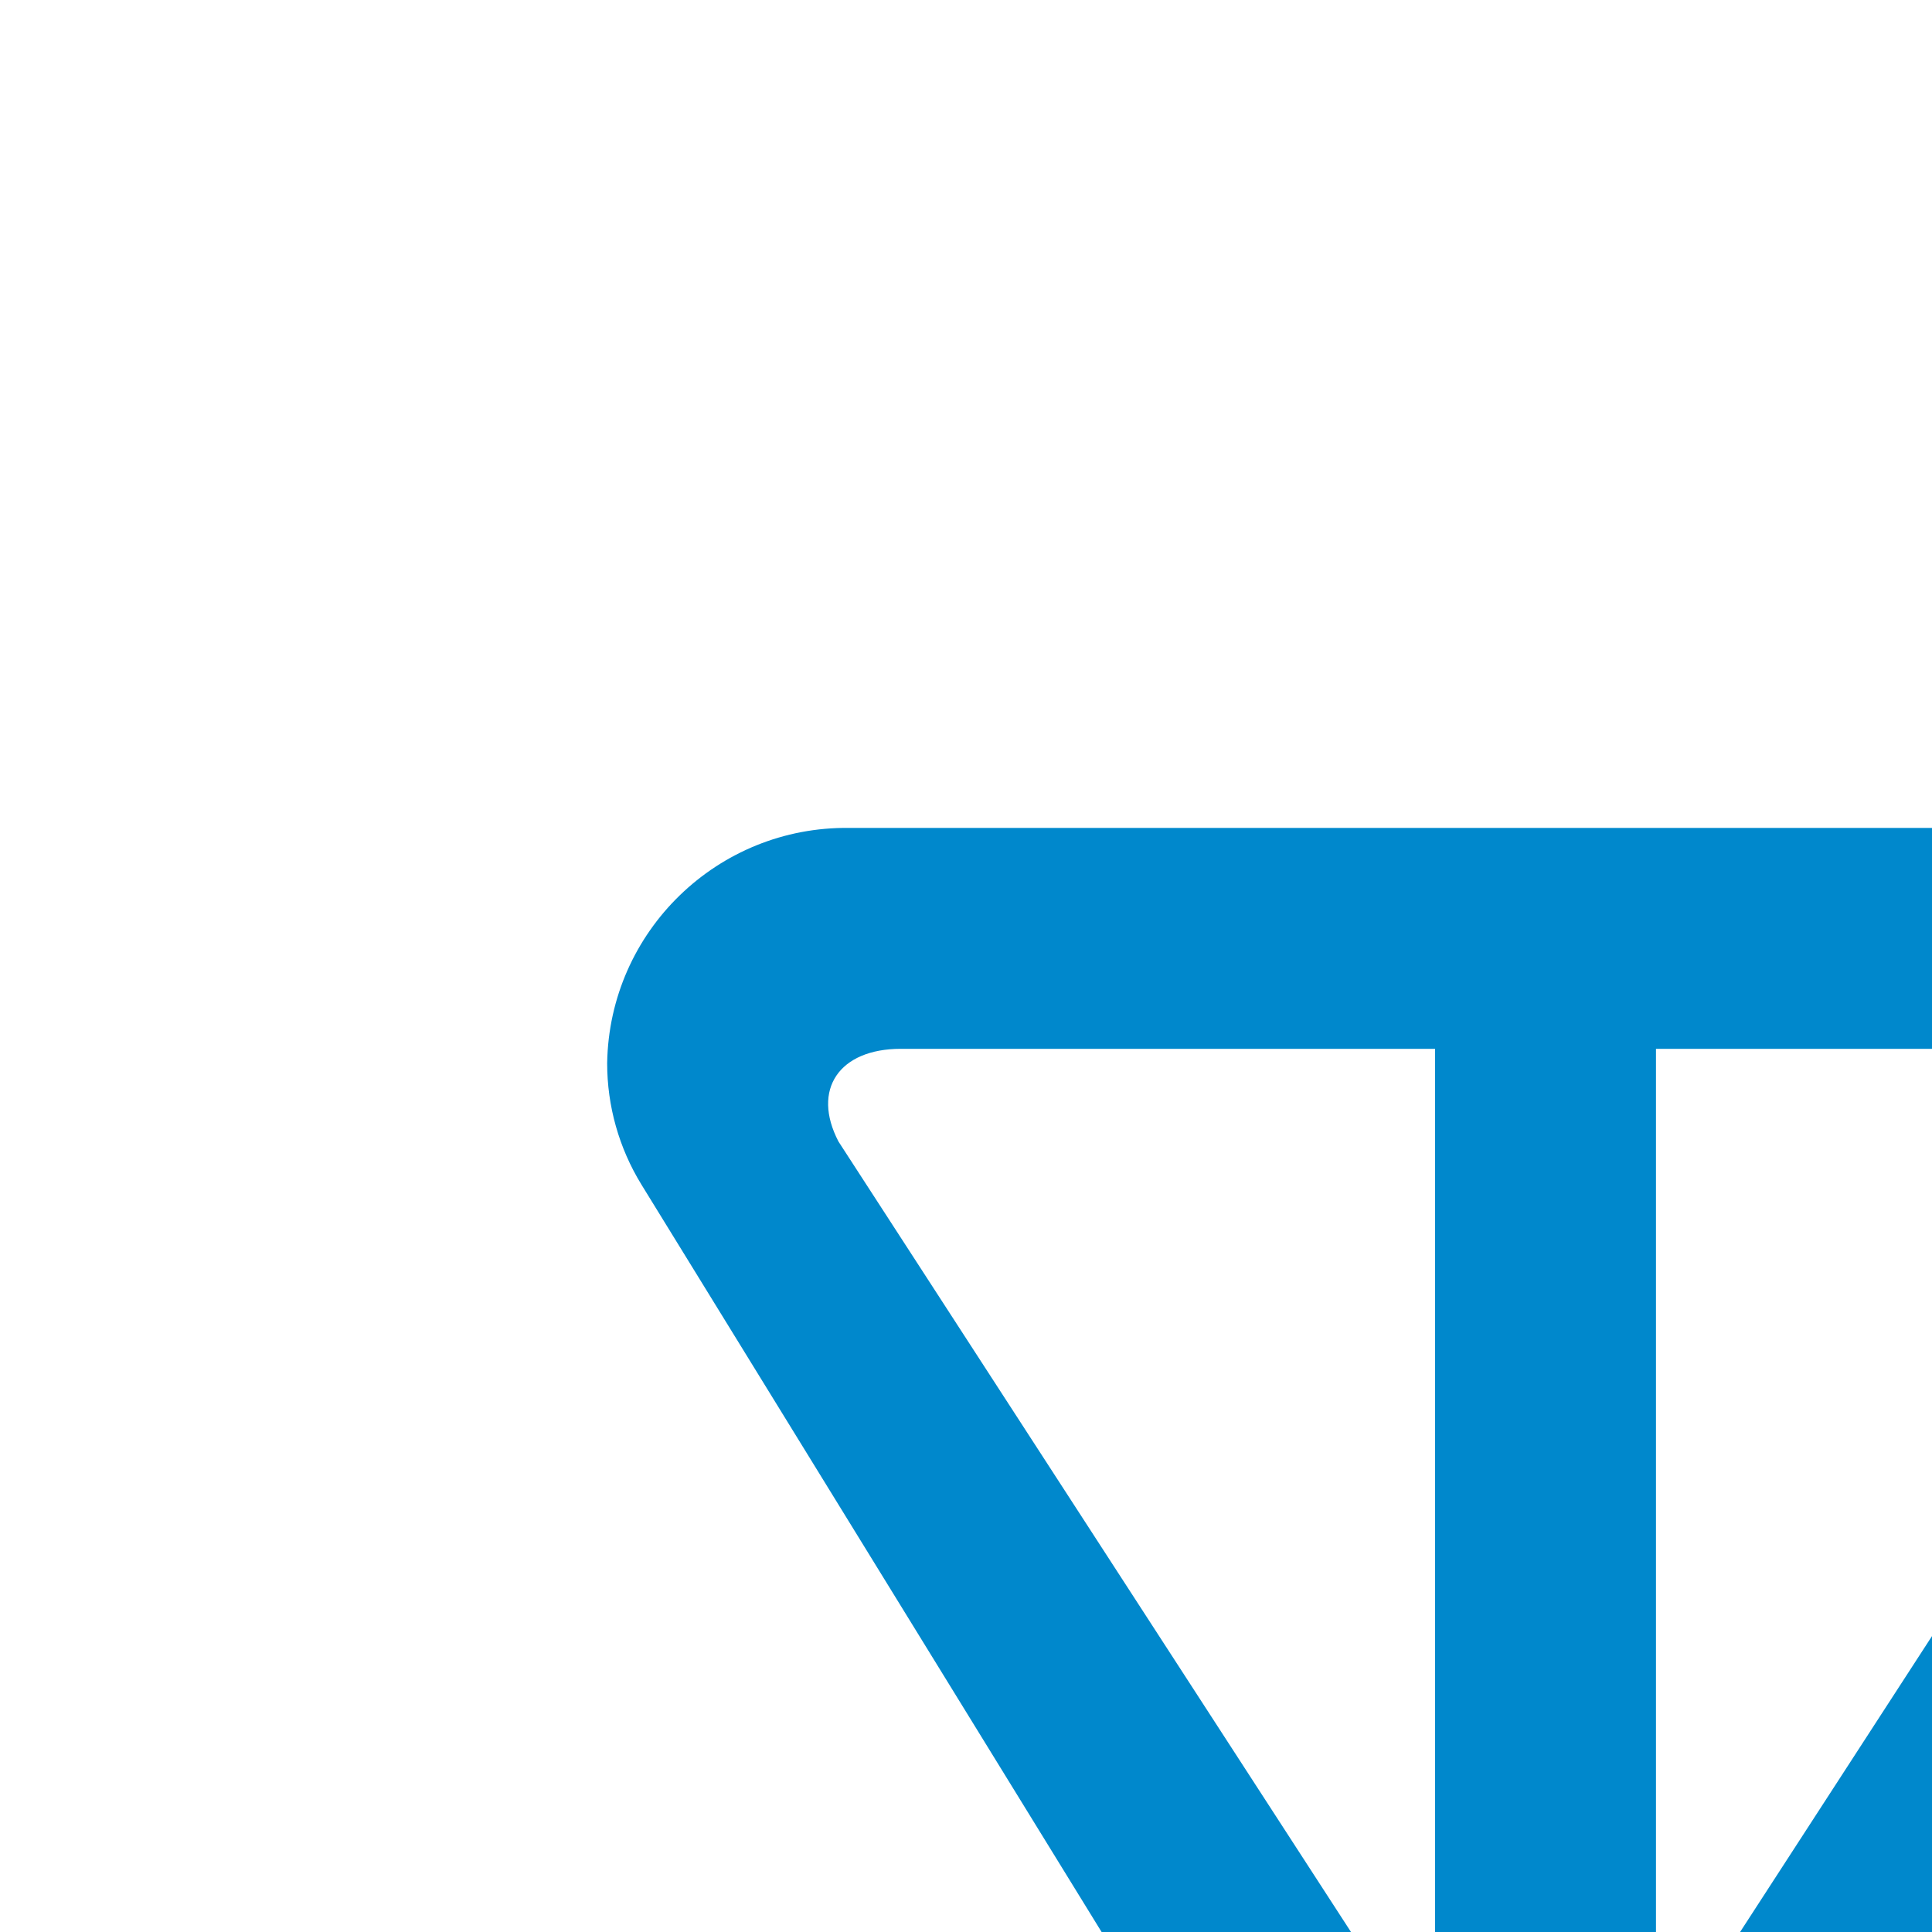
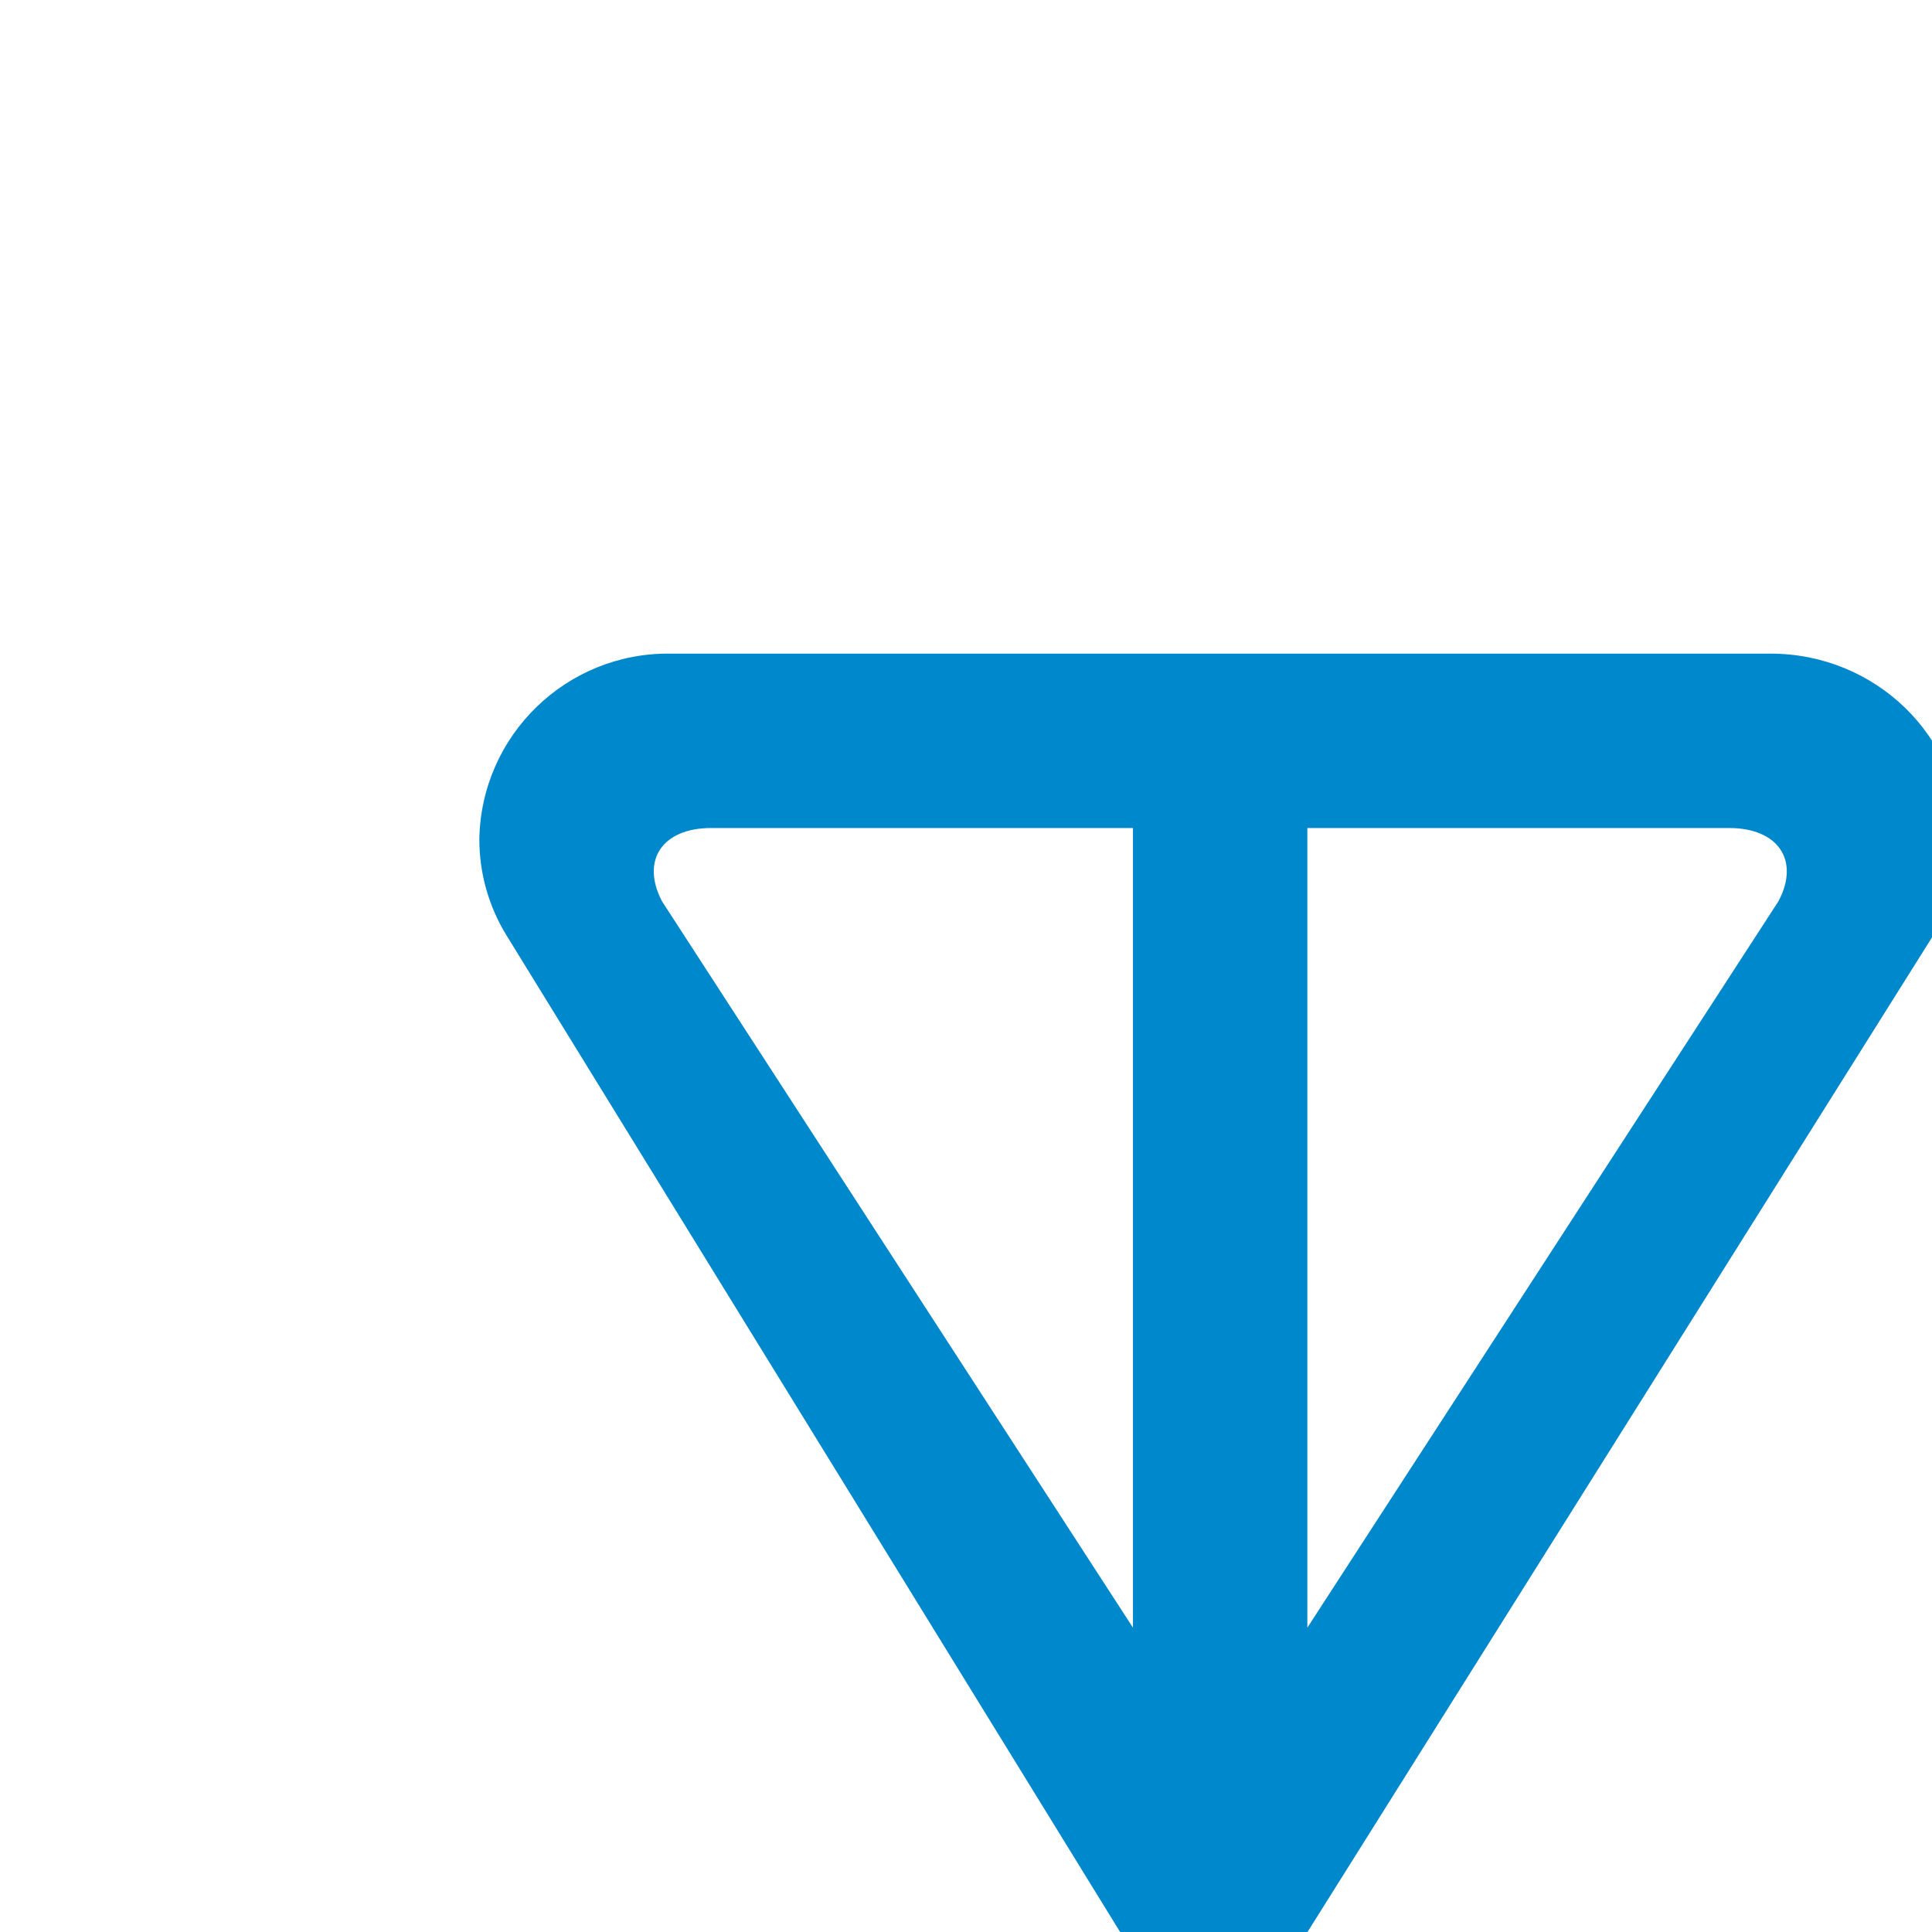
- <svg xmlns="http://www.w3.org/2000/svg" width="200" height="200" viewBox="0 0 15 15">
+ <svg xmlns="http://www.w3.org/2000/svg" width="200" height="200" viewBox="0 0 19 19">
  <path fill="#08C" d="M19.011 9.201L12.66 19.316a.857.857 0 0 1-1.453-.005L4.98 9.197a1.8 1.8 0 0 1-.266-.943a1.856 1.856 0 0 1 1.881-1.826h10.817c1.033 0 1.873.815 1.873 1.822c0 .334-.094.664-.274.951M6.51 8.863l4.632 7.144V8.143H6.994c-.48 0-.694.317-.484.72m6.347 7.144l4.633-7.144c.214-.403-.005-.72-.485-.72h-4.148z" />
</svg>
